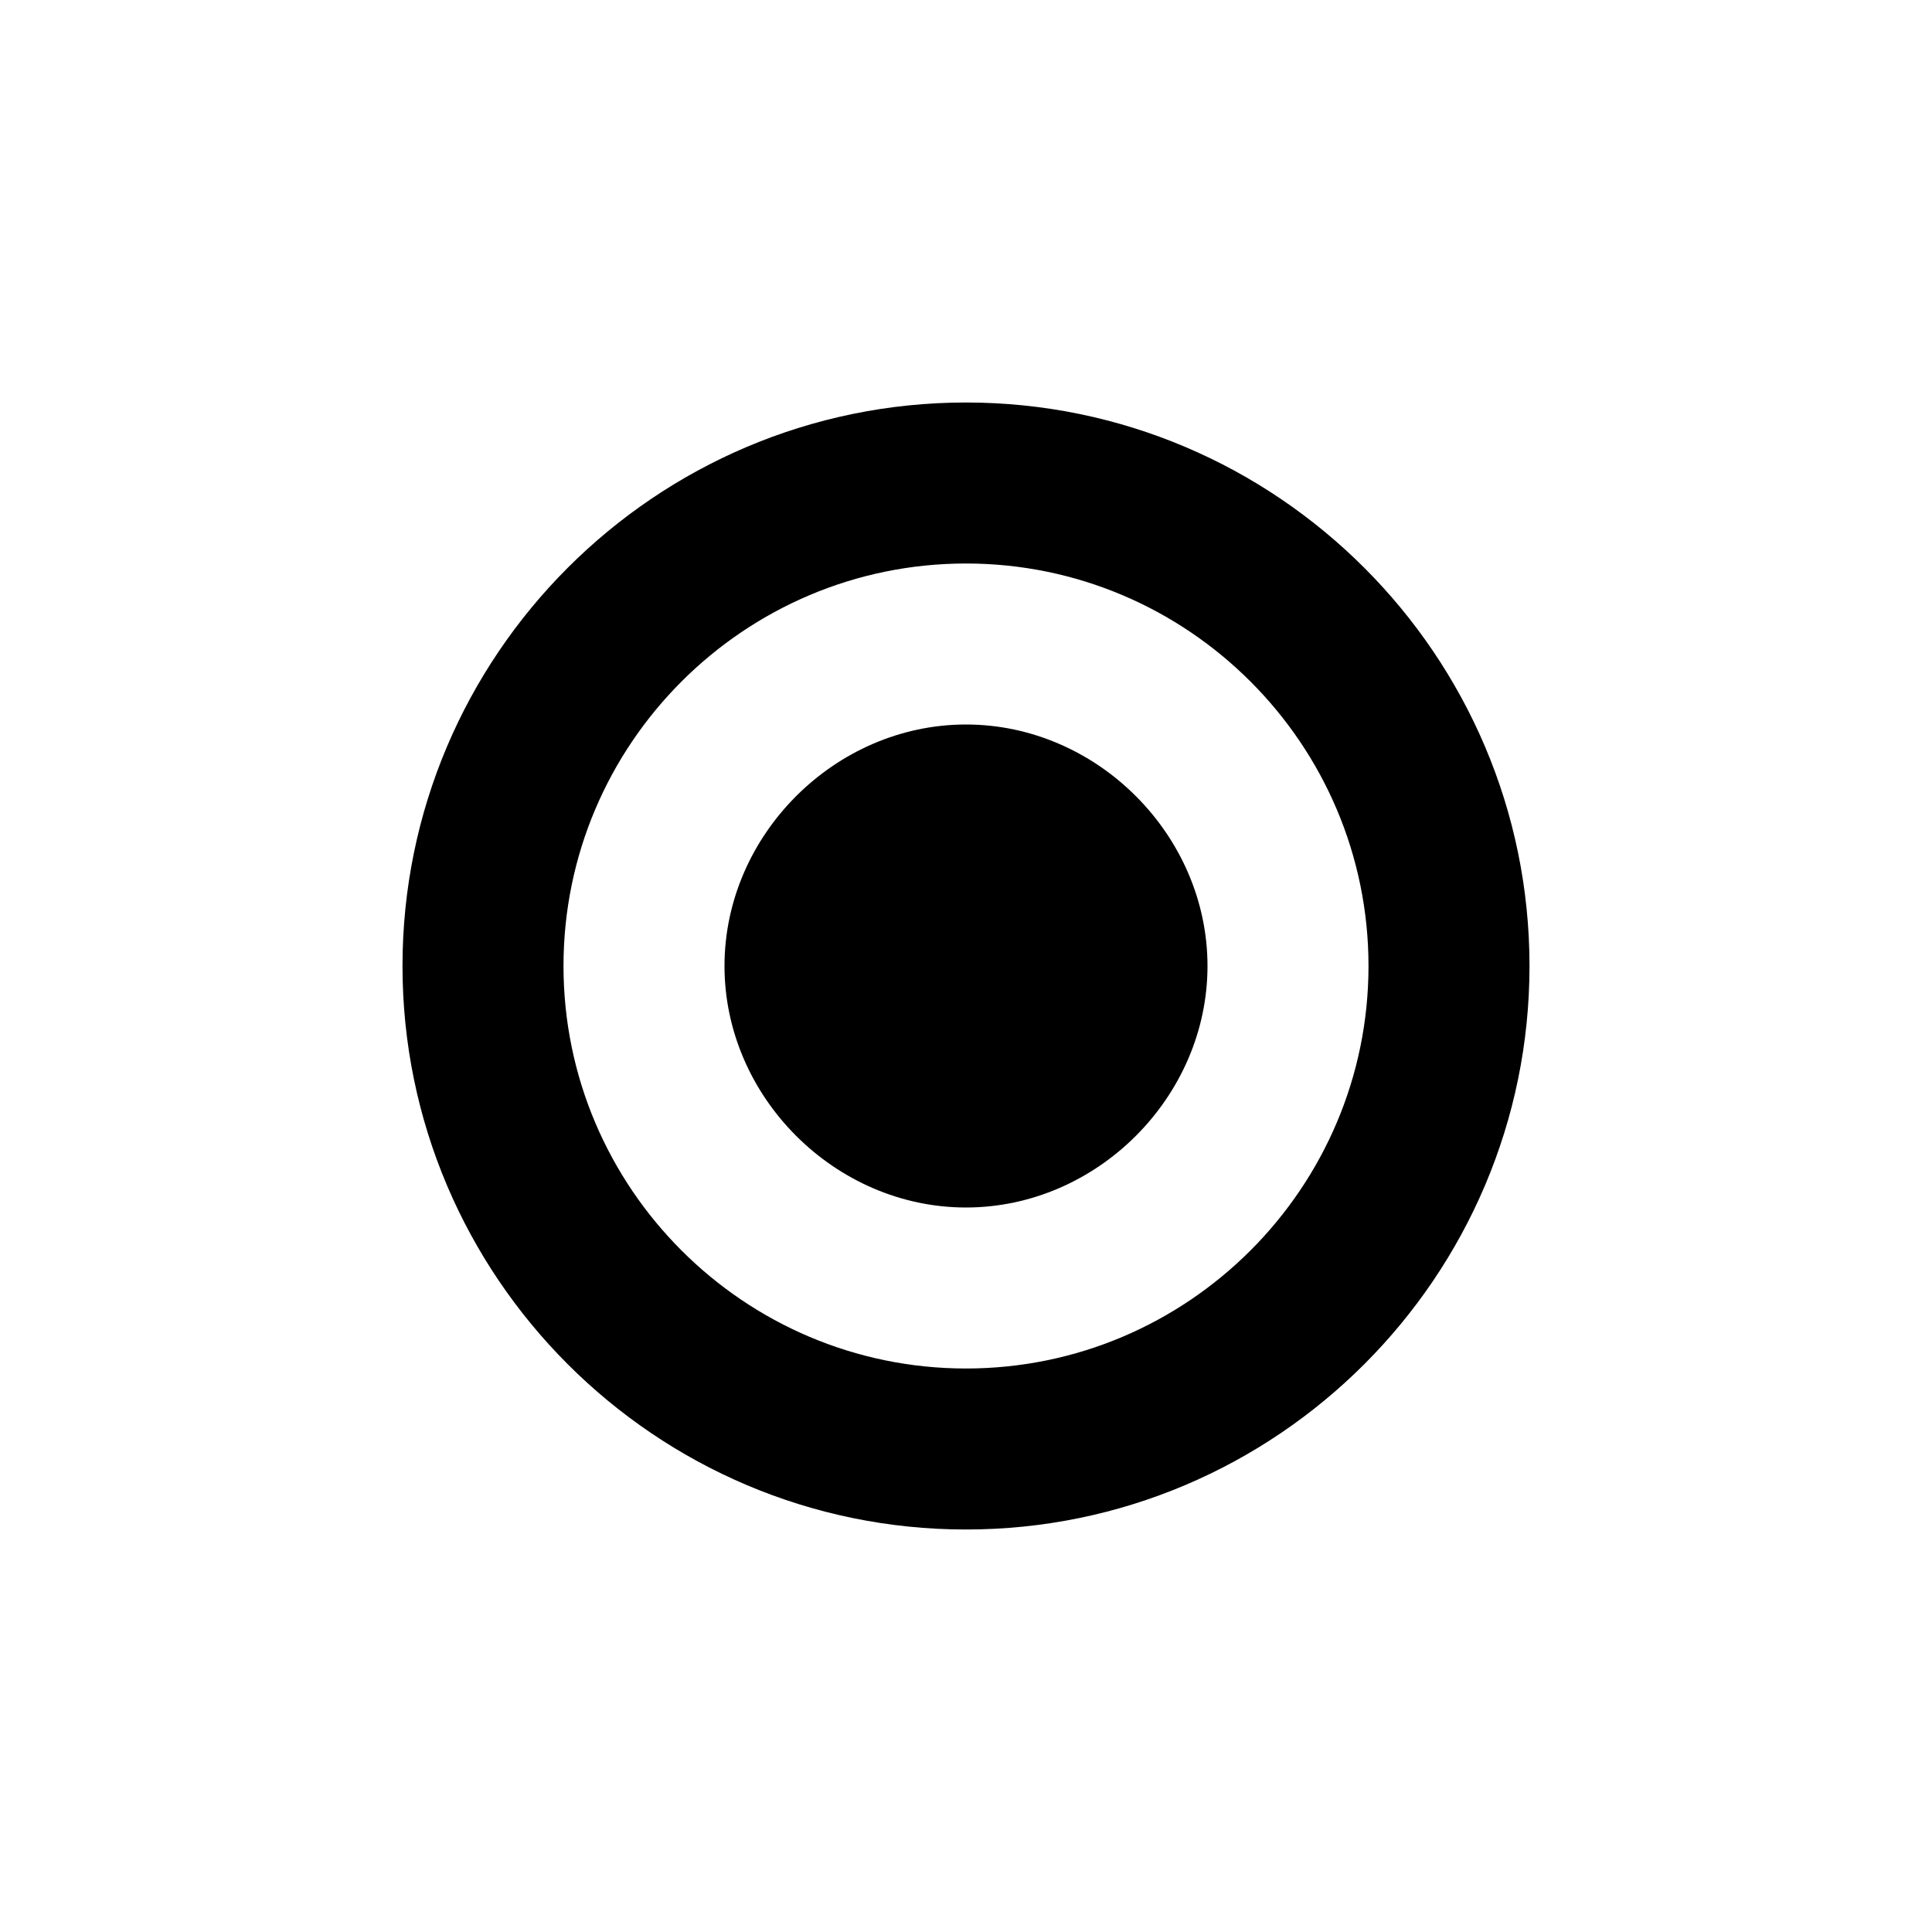
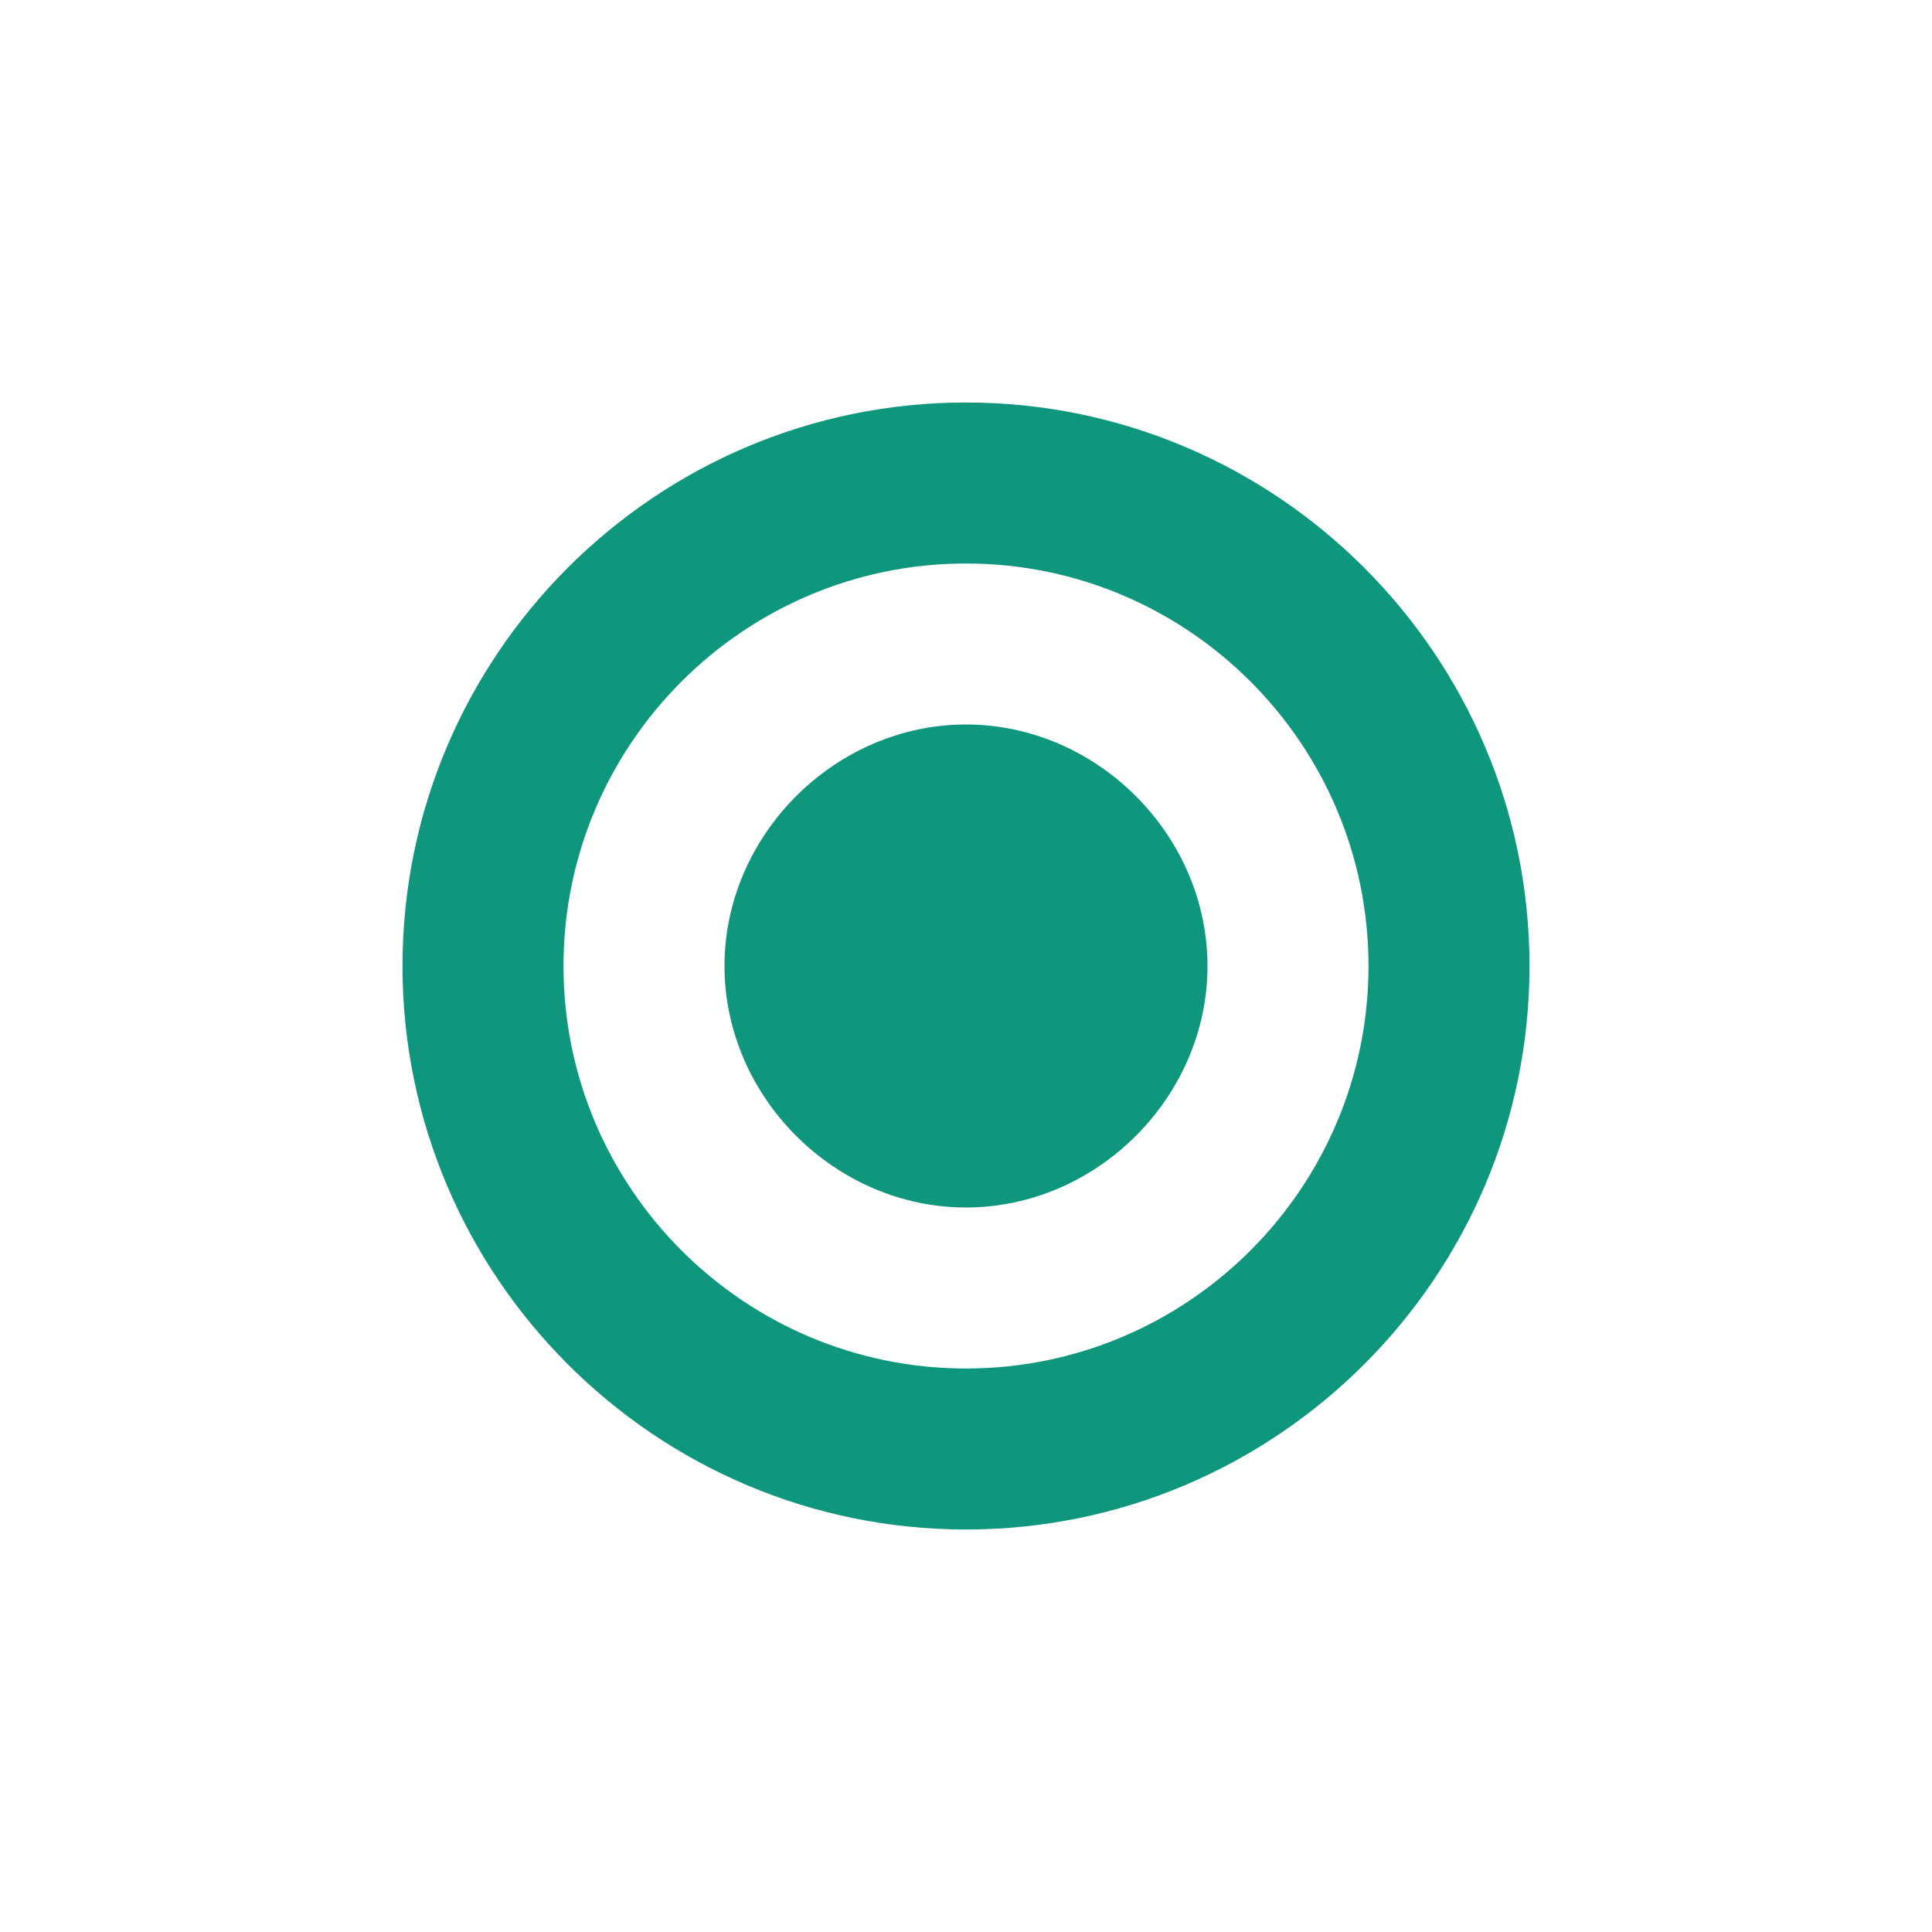
<svg xmlns="http://www.w3.org/2000/svg" width="24" height="24" viewBox="0 0 24 24">
-   <path d="M12,5c-3.859,0-7,3.141-7,7s3.141,7,7,7s7-3.141,7-7S15.859,5,12,5z M12,17c-2.757,0-5-2.243-5-5s2.243-5,5-5s5,2.243,5,5 S14.757,17,12,17z" />
-   <path d="M12,9c-1.627,0-3,1.373-3,3s1.373,3,3,3s3-1.373,3-3S13.627,9,12,9z" />
+   <path d="M12,5c-3.859,0-7,3.141-7,7s3.141,7,7,7s7-3.141,7-7S15.859,5,12,5z M12,17c-2.757,0-5-2.243-5-5s2.243-5,5-5s5,2.243,5,5 S14.757,17,12,17z" fill="#0f977e" />
+   <path d="M12,9c-1.627,0-3,1.373-3,3s1.373,3,3,3s3-1.373,3-3S13.627,9,12,9z" fill="#0f977e" />
</svg>
